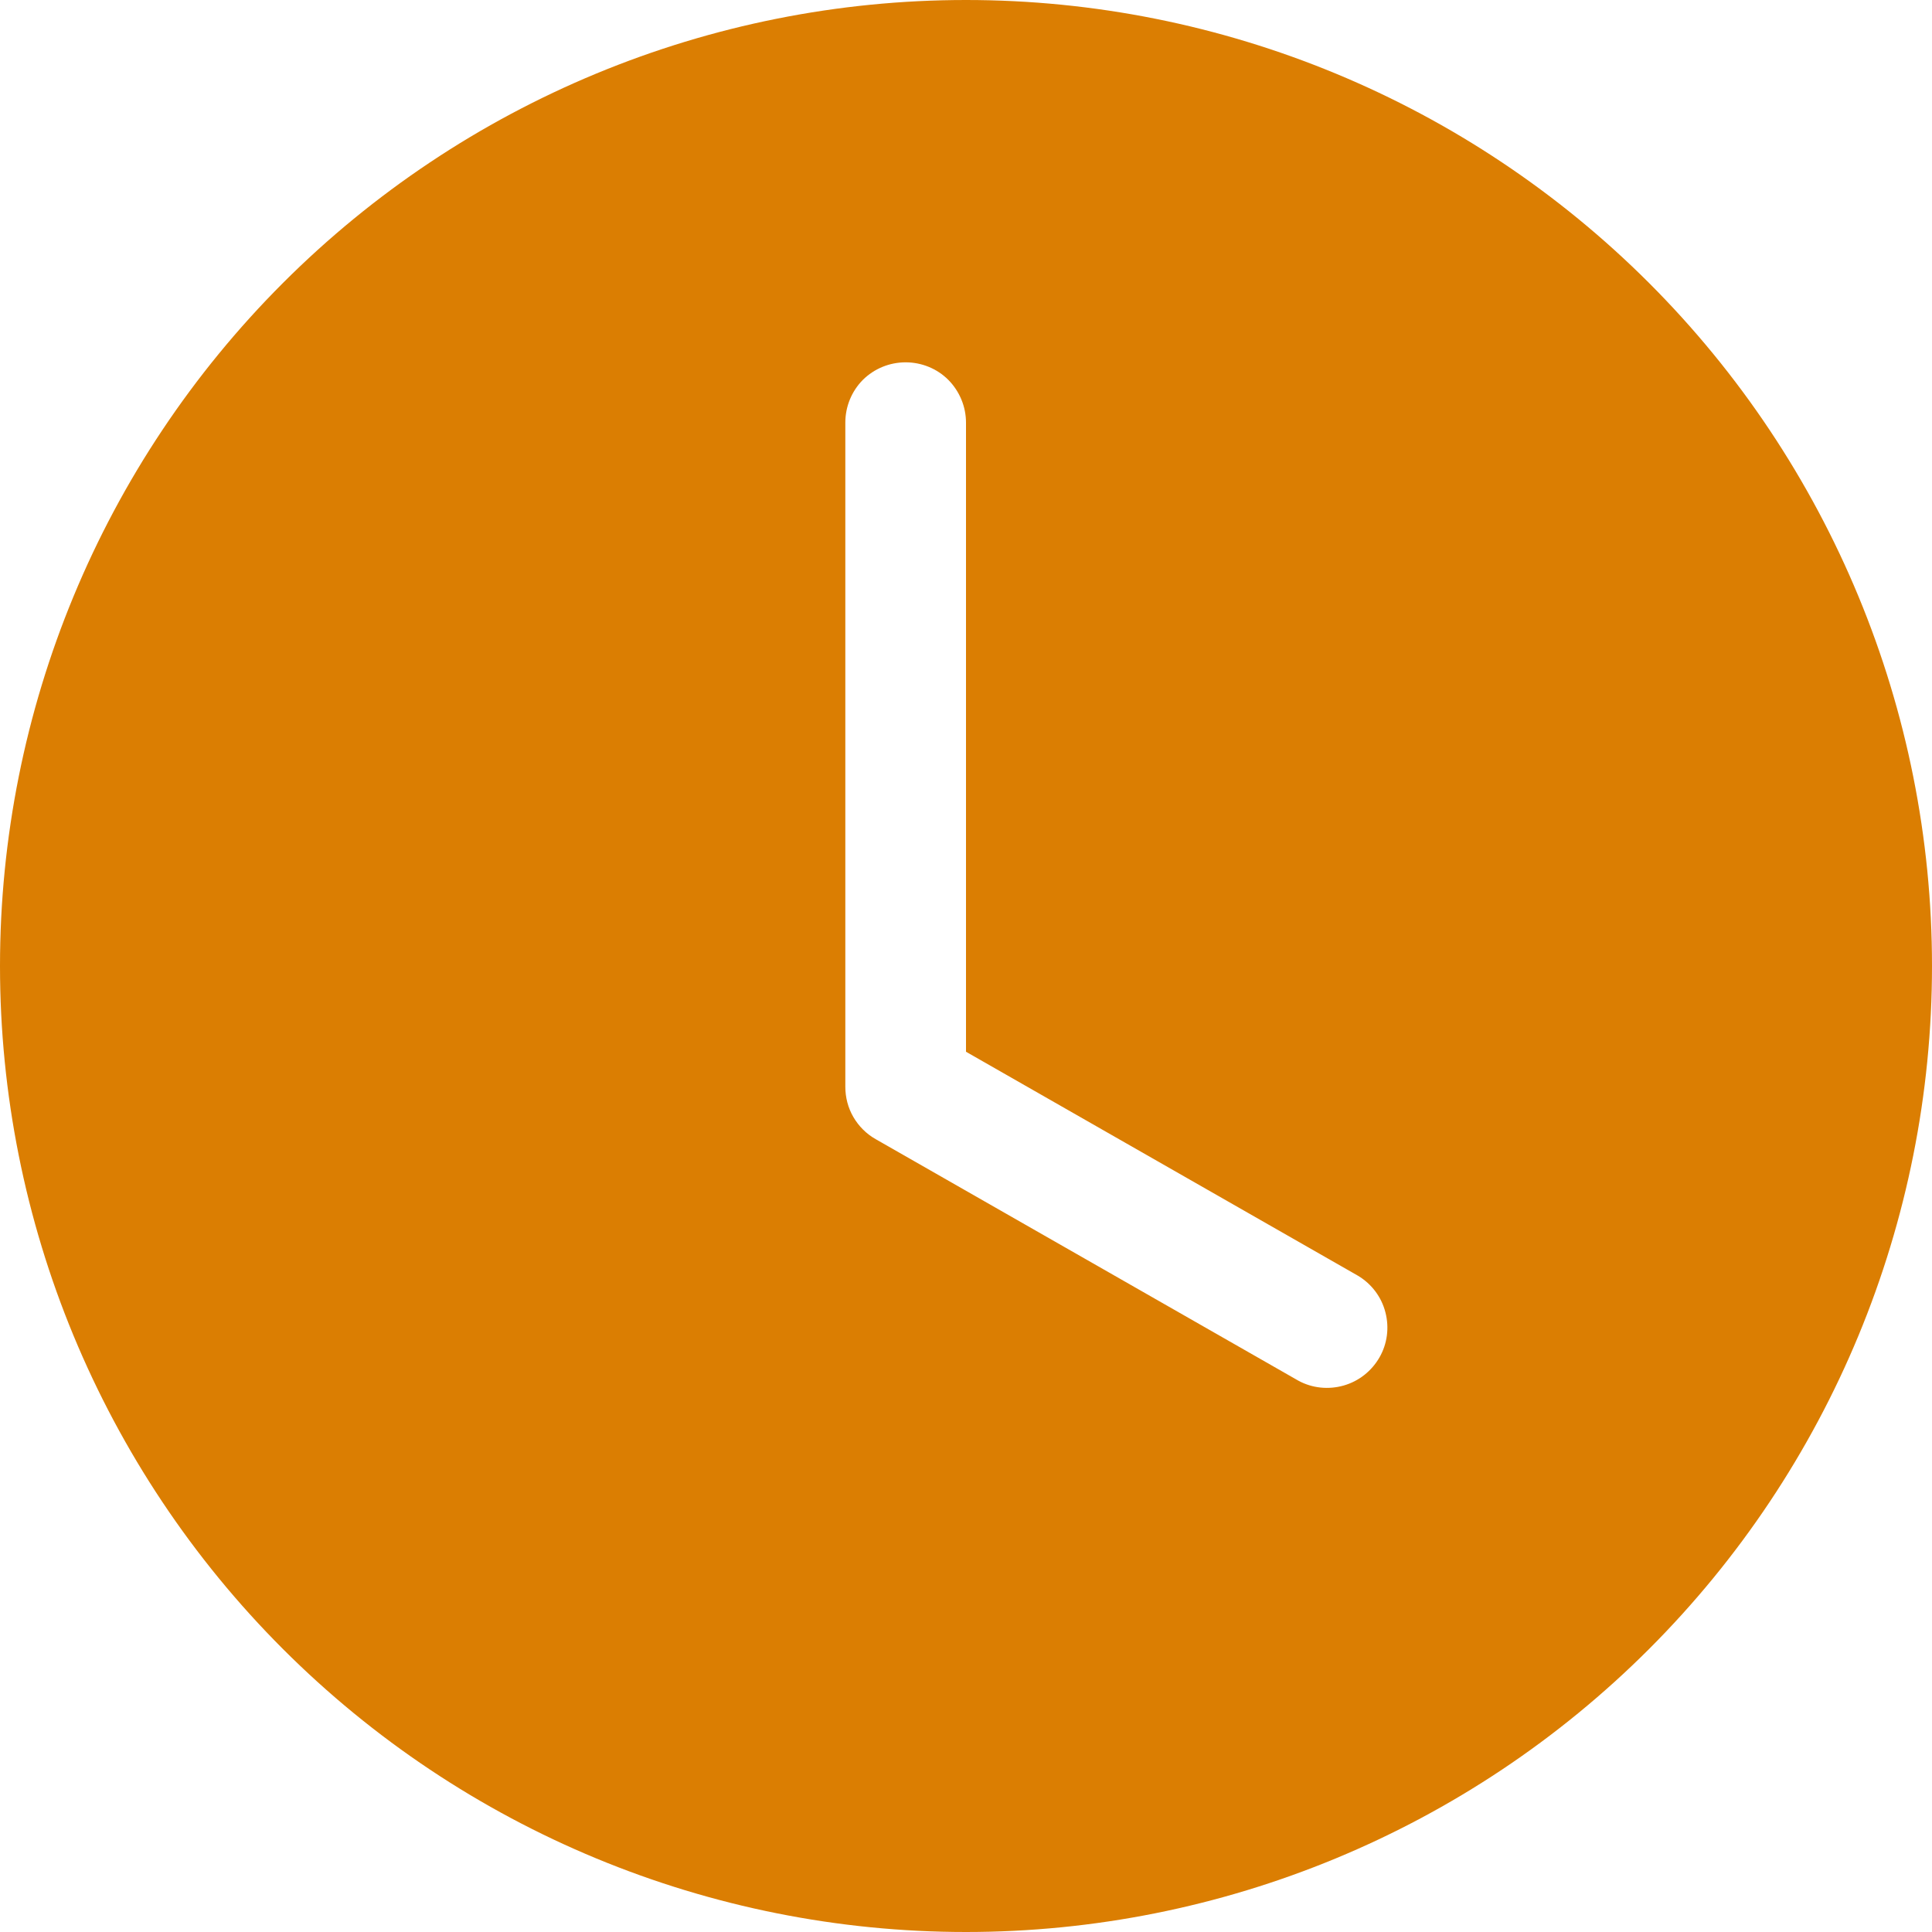
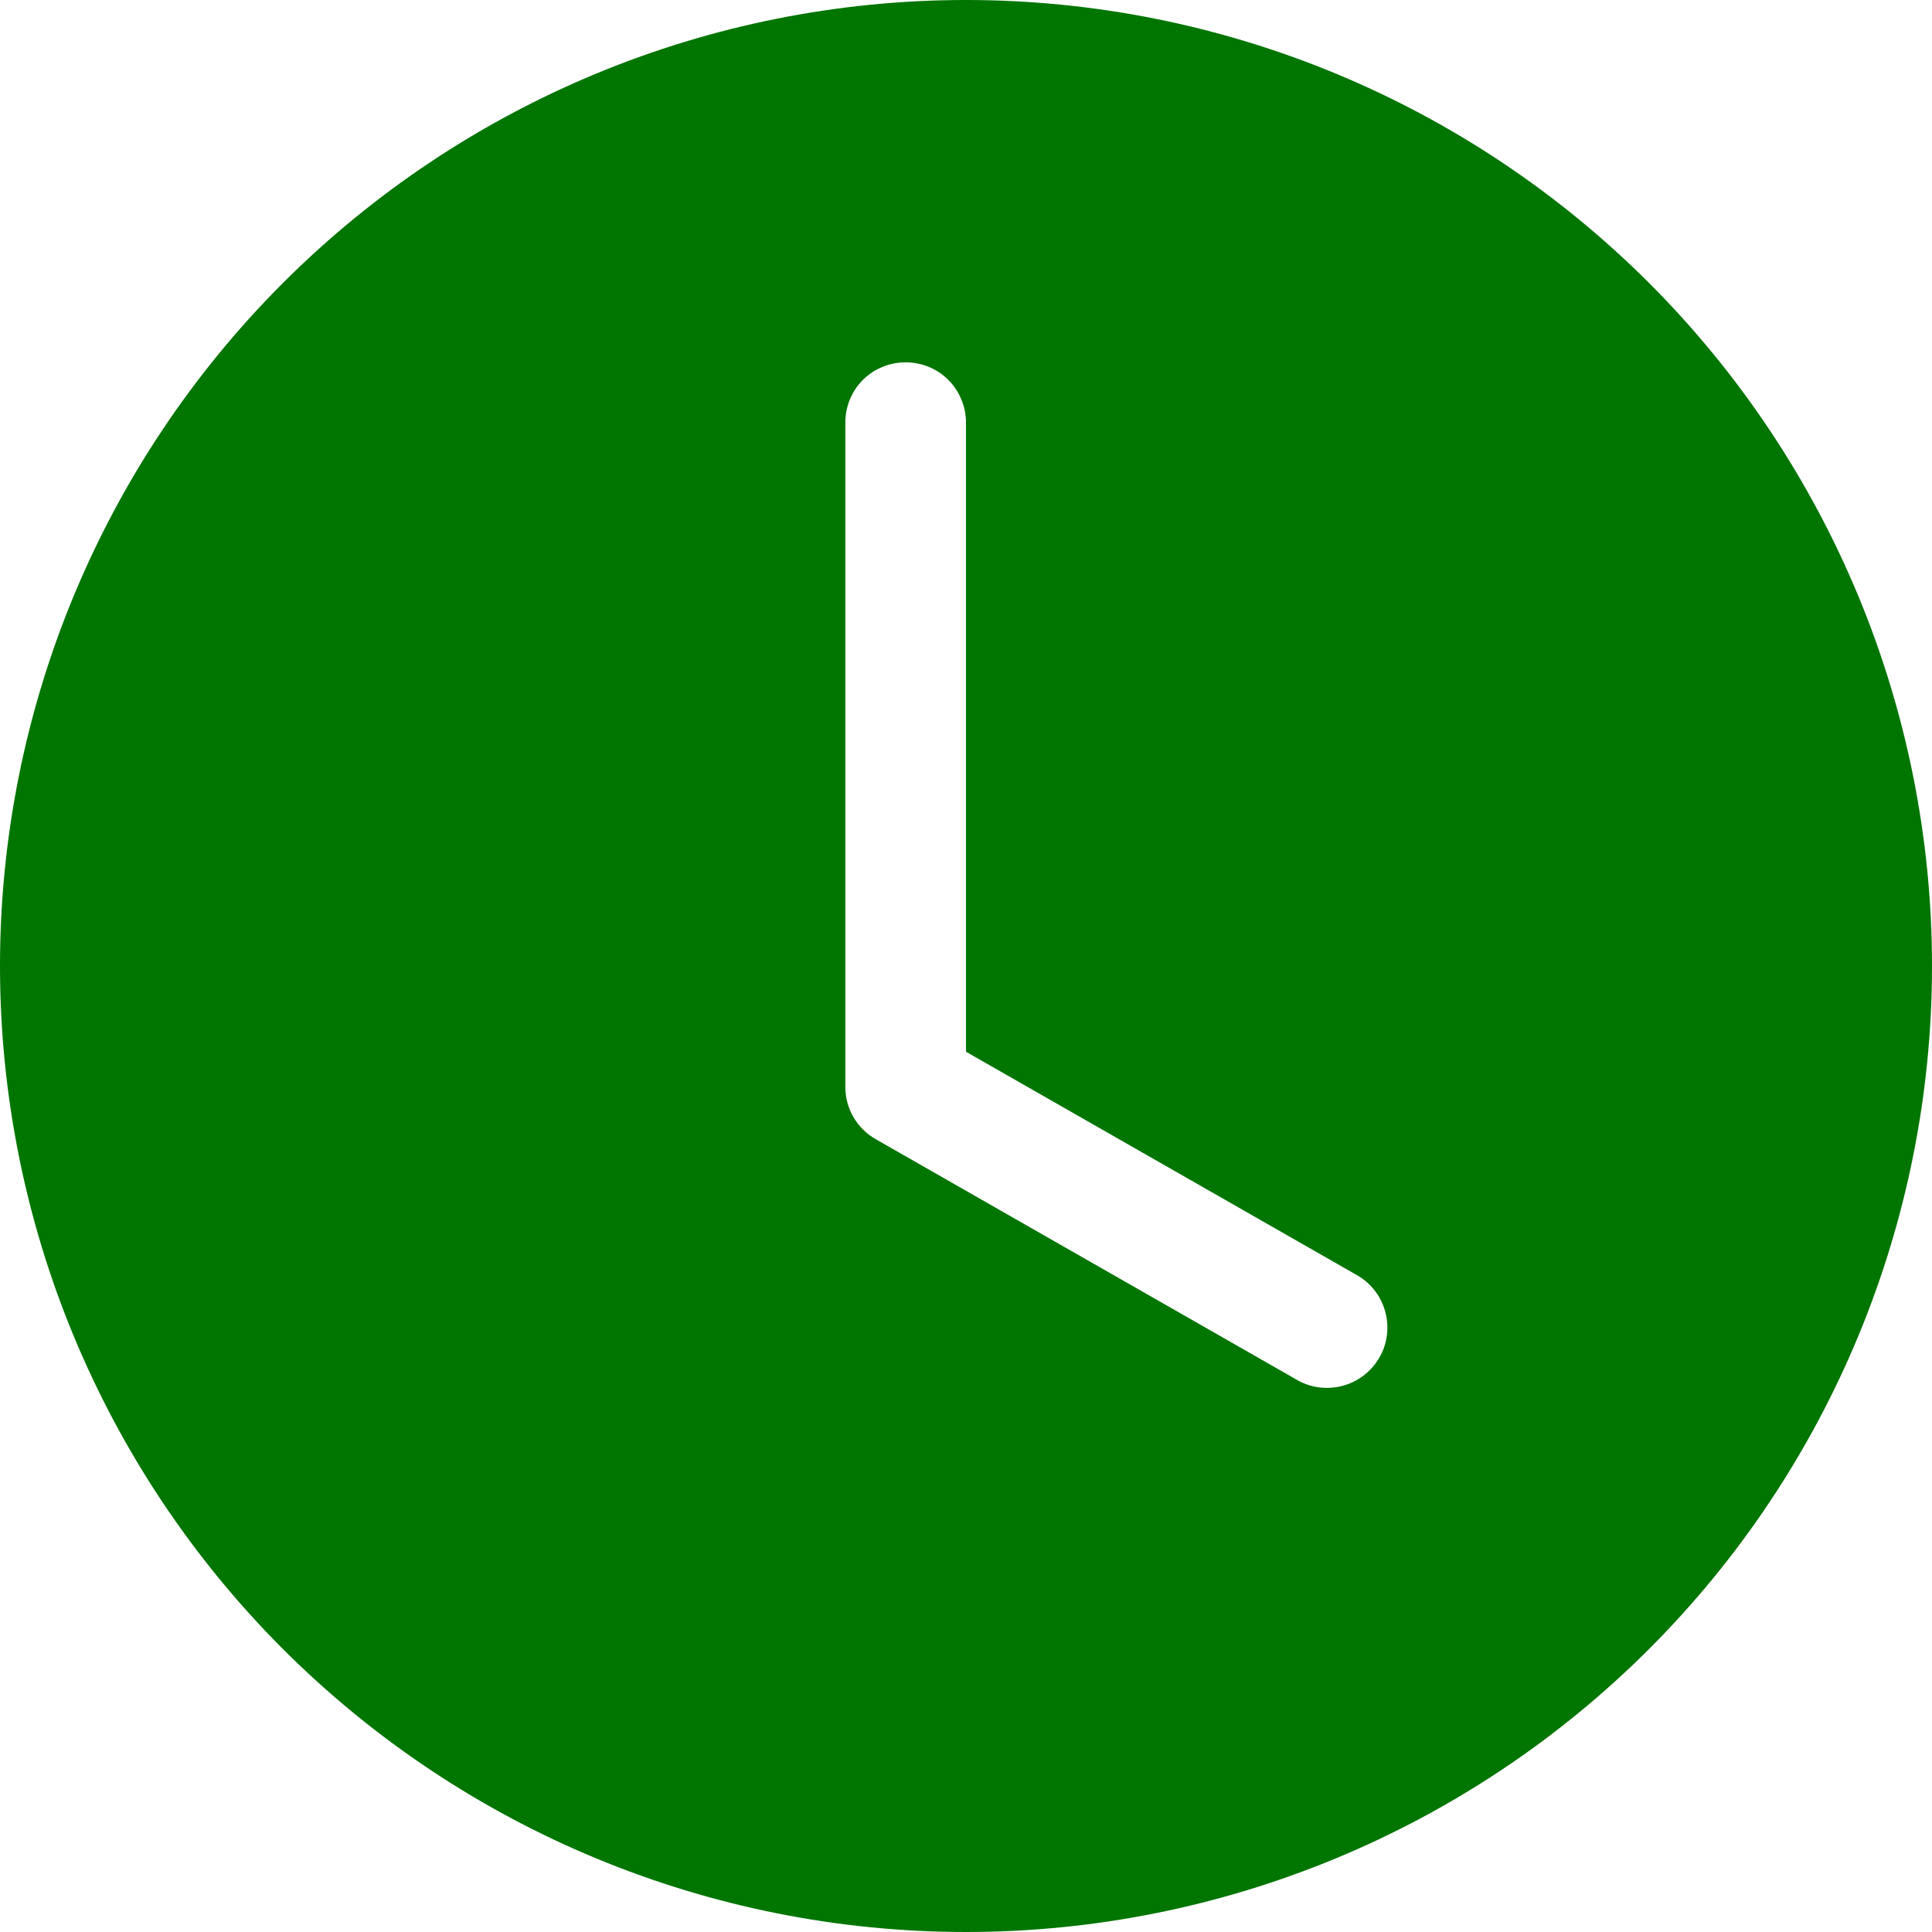
<svg xmlns="http://www.w3.org/2000/svg" width="13" height="13" viewBox="0 0 13 13" fill="none">
-   <path d="M13 6.5C13 8.224 12.315 9.877 11.096 11.096C9.877 12.315 8.224 13 6.5 13C4.776 13 3.123 12.315 1.904 11.096C0.685 9.877 0 8.224 0 6.5C0 4.776 0.685 3.123 1.904 1.904C3.123 0.685 4.776 0 6.5 0C8.224 0 9.877 0.685 11.096 1.904C12.315 3.123 13 4.776 13 6.5ZM6.5 2.844C6.5 2.736 6.457 2.633 6.381 2.556C6.305 2.48 6.201 2.438 6.094 2.438C5.986 2.438 5.883 2.48 5.806 2.556C5.73 2.633 5.688 2.736 5.688 2.844V7.312C5.688 7.384 5.706 7.454 5.742 7.516C5.778 7.578 5.83 7.63 5.892 7.665L8.736 9.29C8.829 9.341 8.939 9.352 9.041 9.323C9.143 9.294 9.229 9.226 9.282 9.134C9.335 9.042 9.349 8.933 9.322 8.83C9.296 8.728 9.23 8.64 9.139 8.585L6.5 7.077V2.844Z" fill="#DB7E02" />
+   <path d="M13 6.5C13 8.224 12.315 9.877 11.096 11.096C9.877 12.315 8.224 13 6.5 13C4.776 13 3.123 12.315 1.904 11.096C0.685 9.877 0 8.224 0 6.5C0 4.776 0.685 3.123 1.904 1.904C3.123 0.685 4.776 0 6.5 0C8.224 0 9.877 0.685 11.096 1.904C12.315 3.123 13 4.776 13 6.5ZM6.5 2.844C6.5 2.736 6.457 2.633 6.381 2.556C6.305 2.48 6.201 2.438 6.094 2.438C5.986 2.438 5.883 2.48 5.806 2.556C5.73 2.633 5.688 2.736 5.688 2.844V7.312C5.688 7.384 5.706 7.454 5.742 7.516C5.778 7.578 5.83 7.63 5.892 7.665L8.736 9.29C8.829 9.341 8.939 9.352 9.041 9.323C9.143 9.294 9.229 9.226 9.282 9.134C9.335 9.042 9.349 8.933 9.322 8.83C9.296 8.728 9.23 8.64 9.139 8.585L6.5 7.077V2.844Z" fill="#007500" />
</svg>
